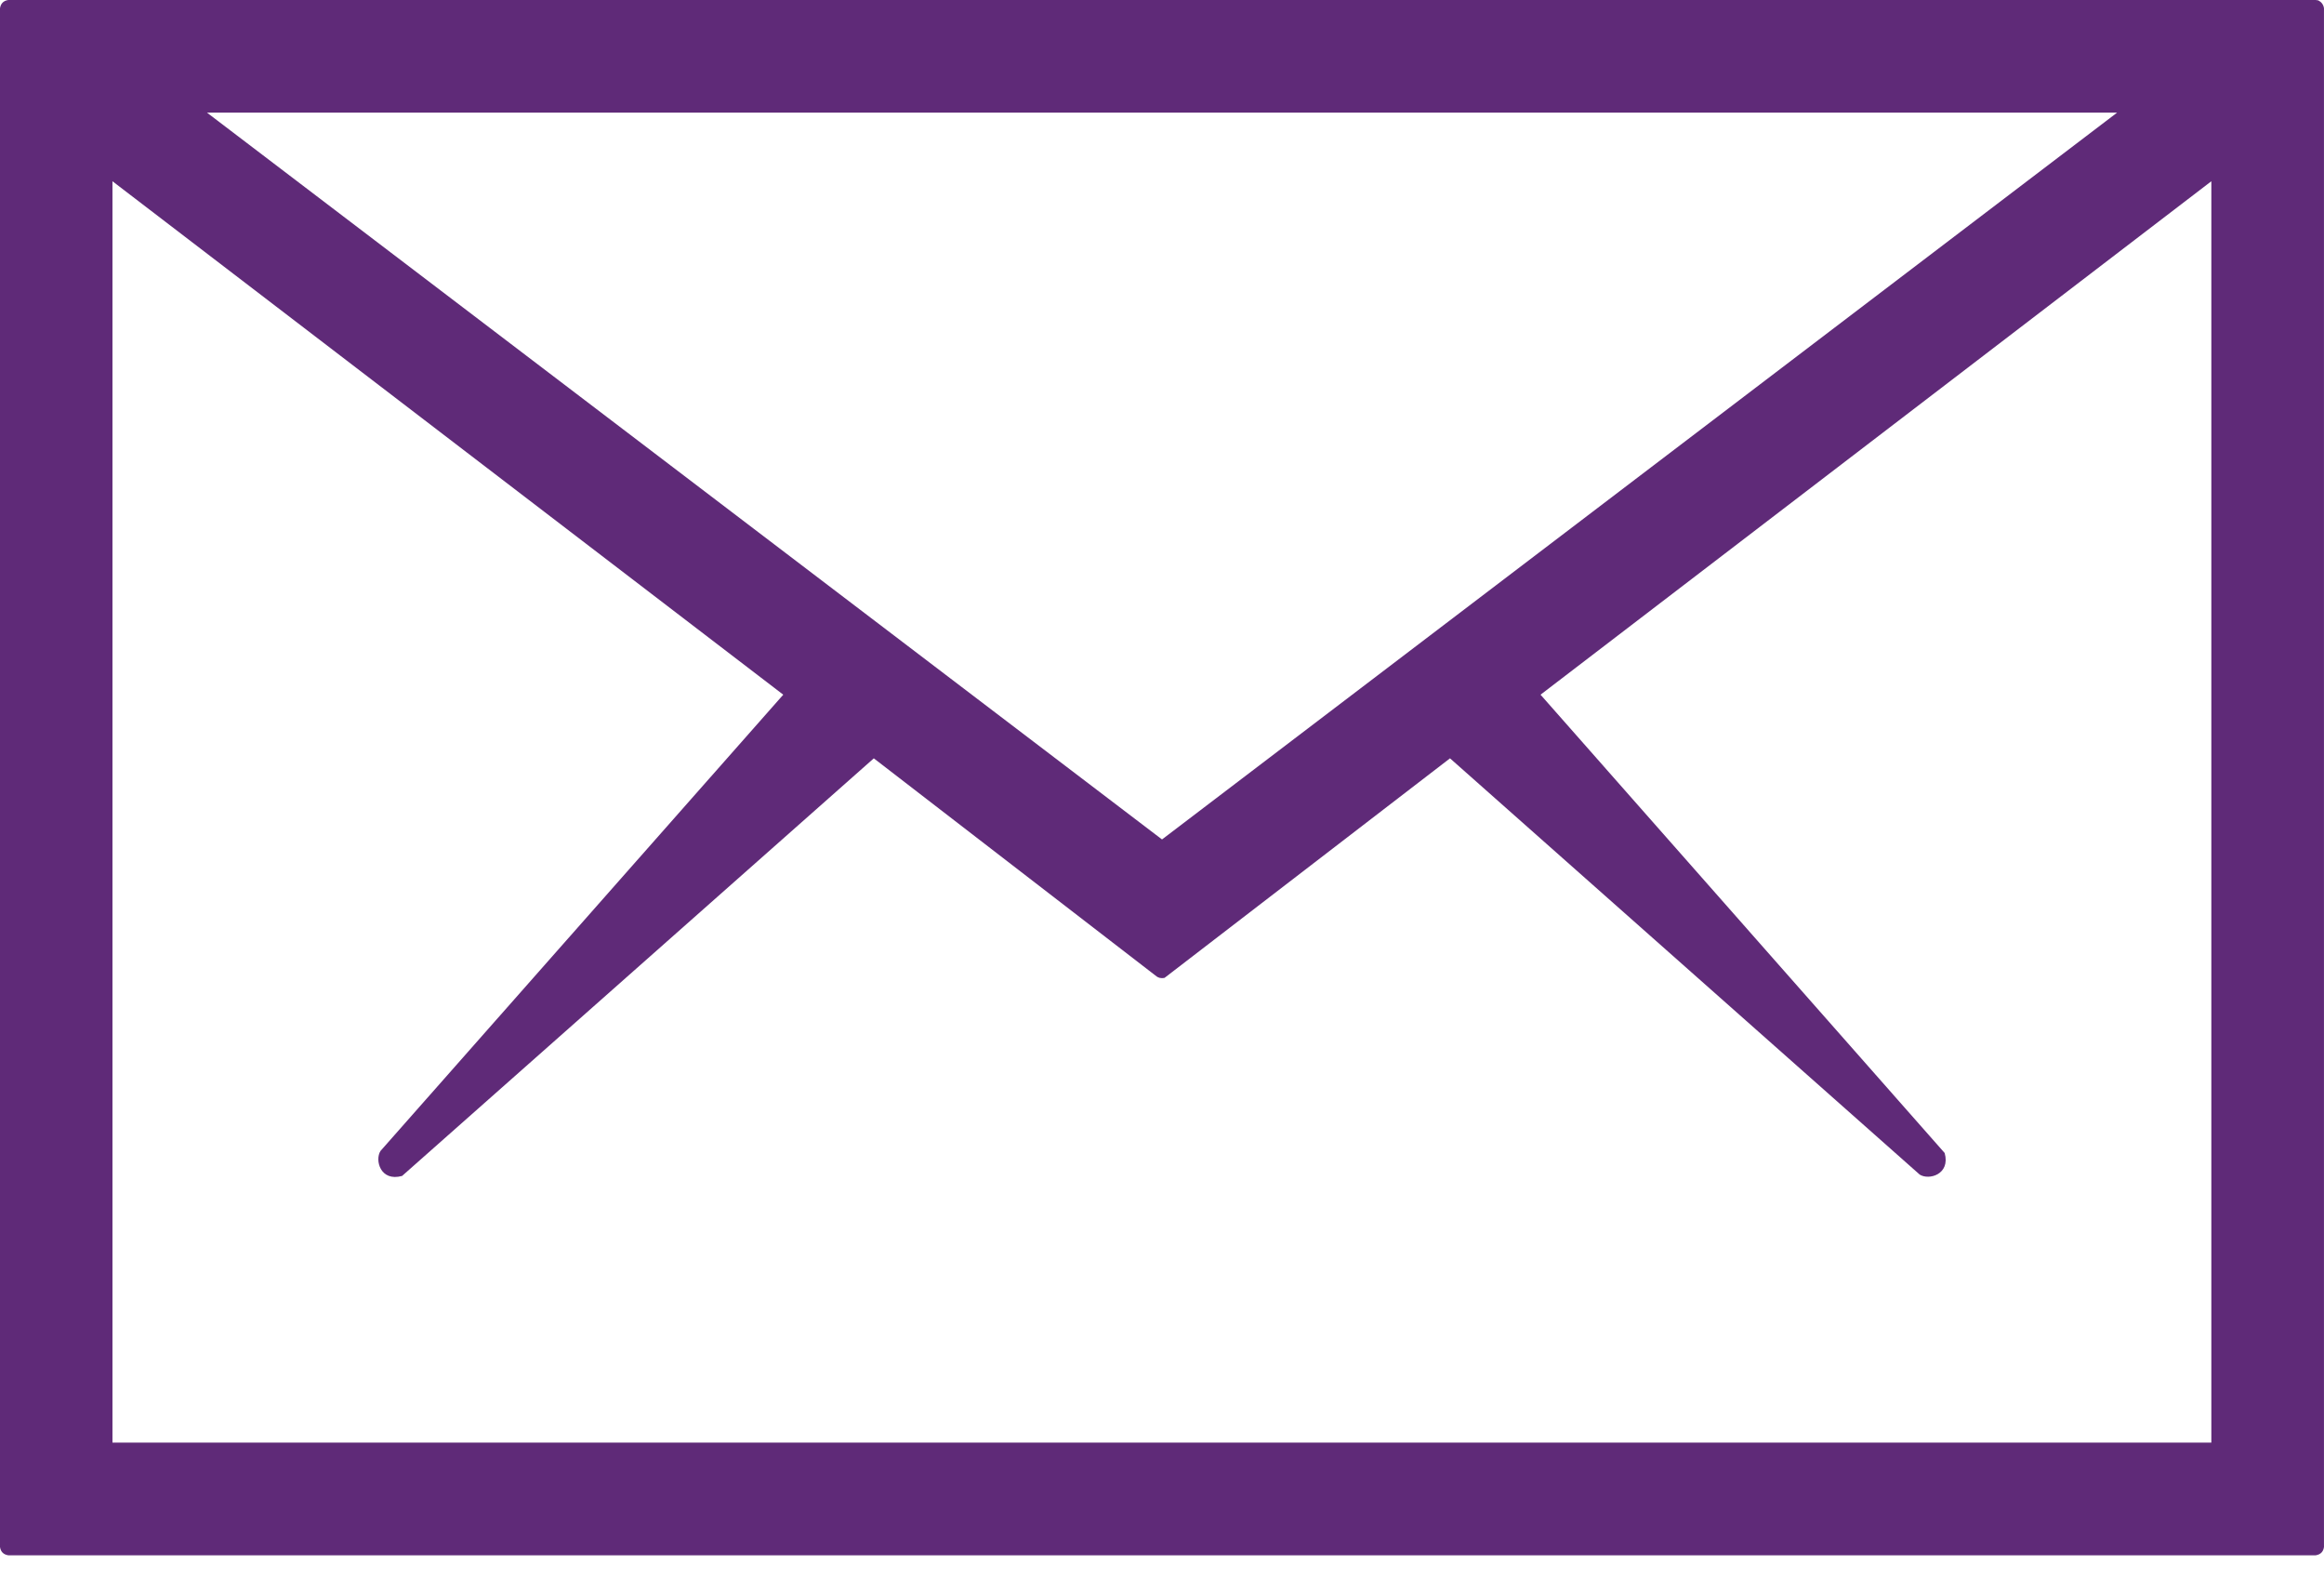
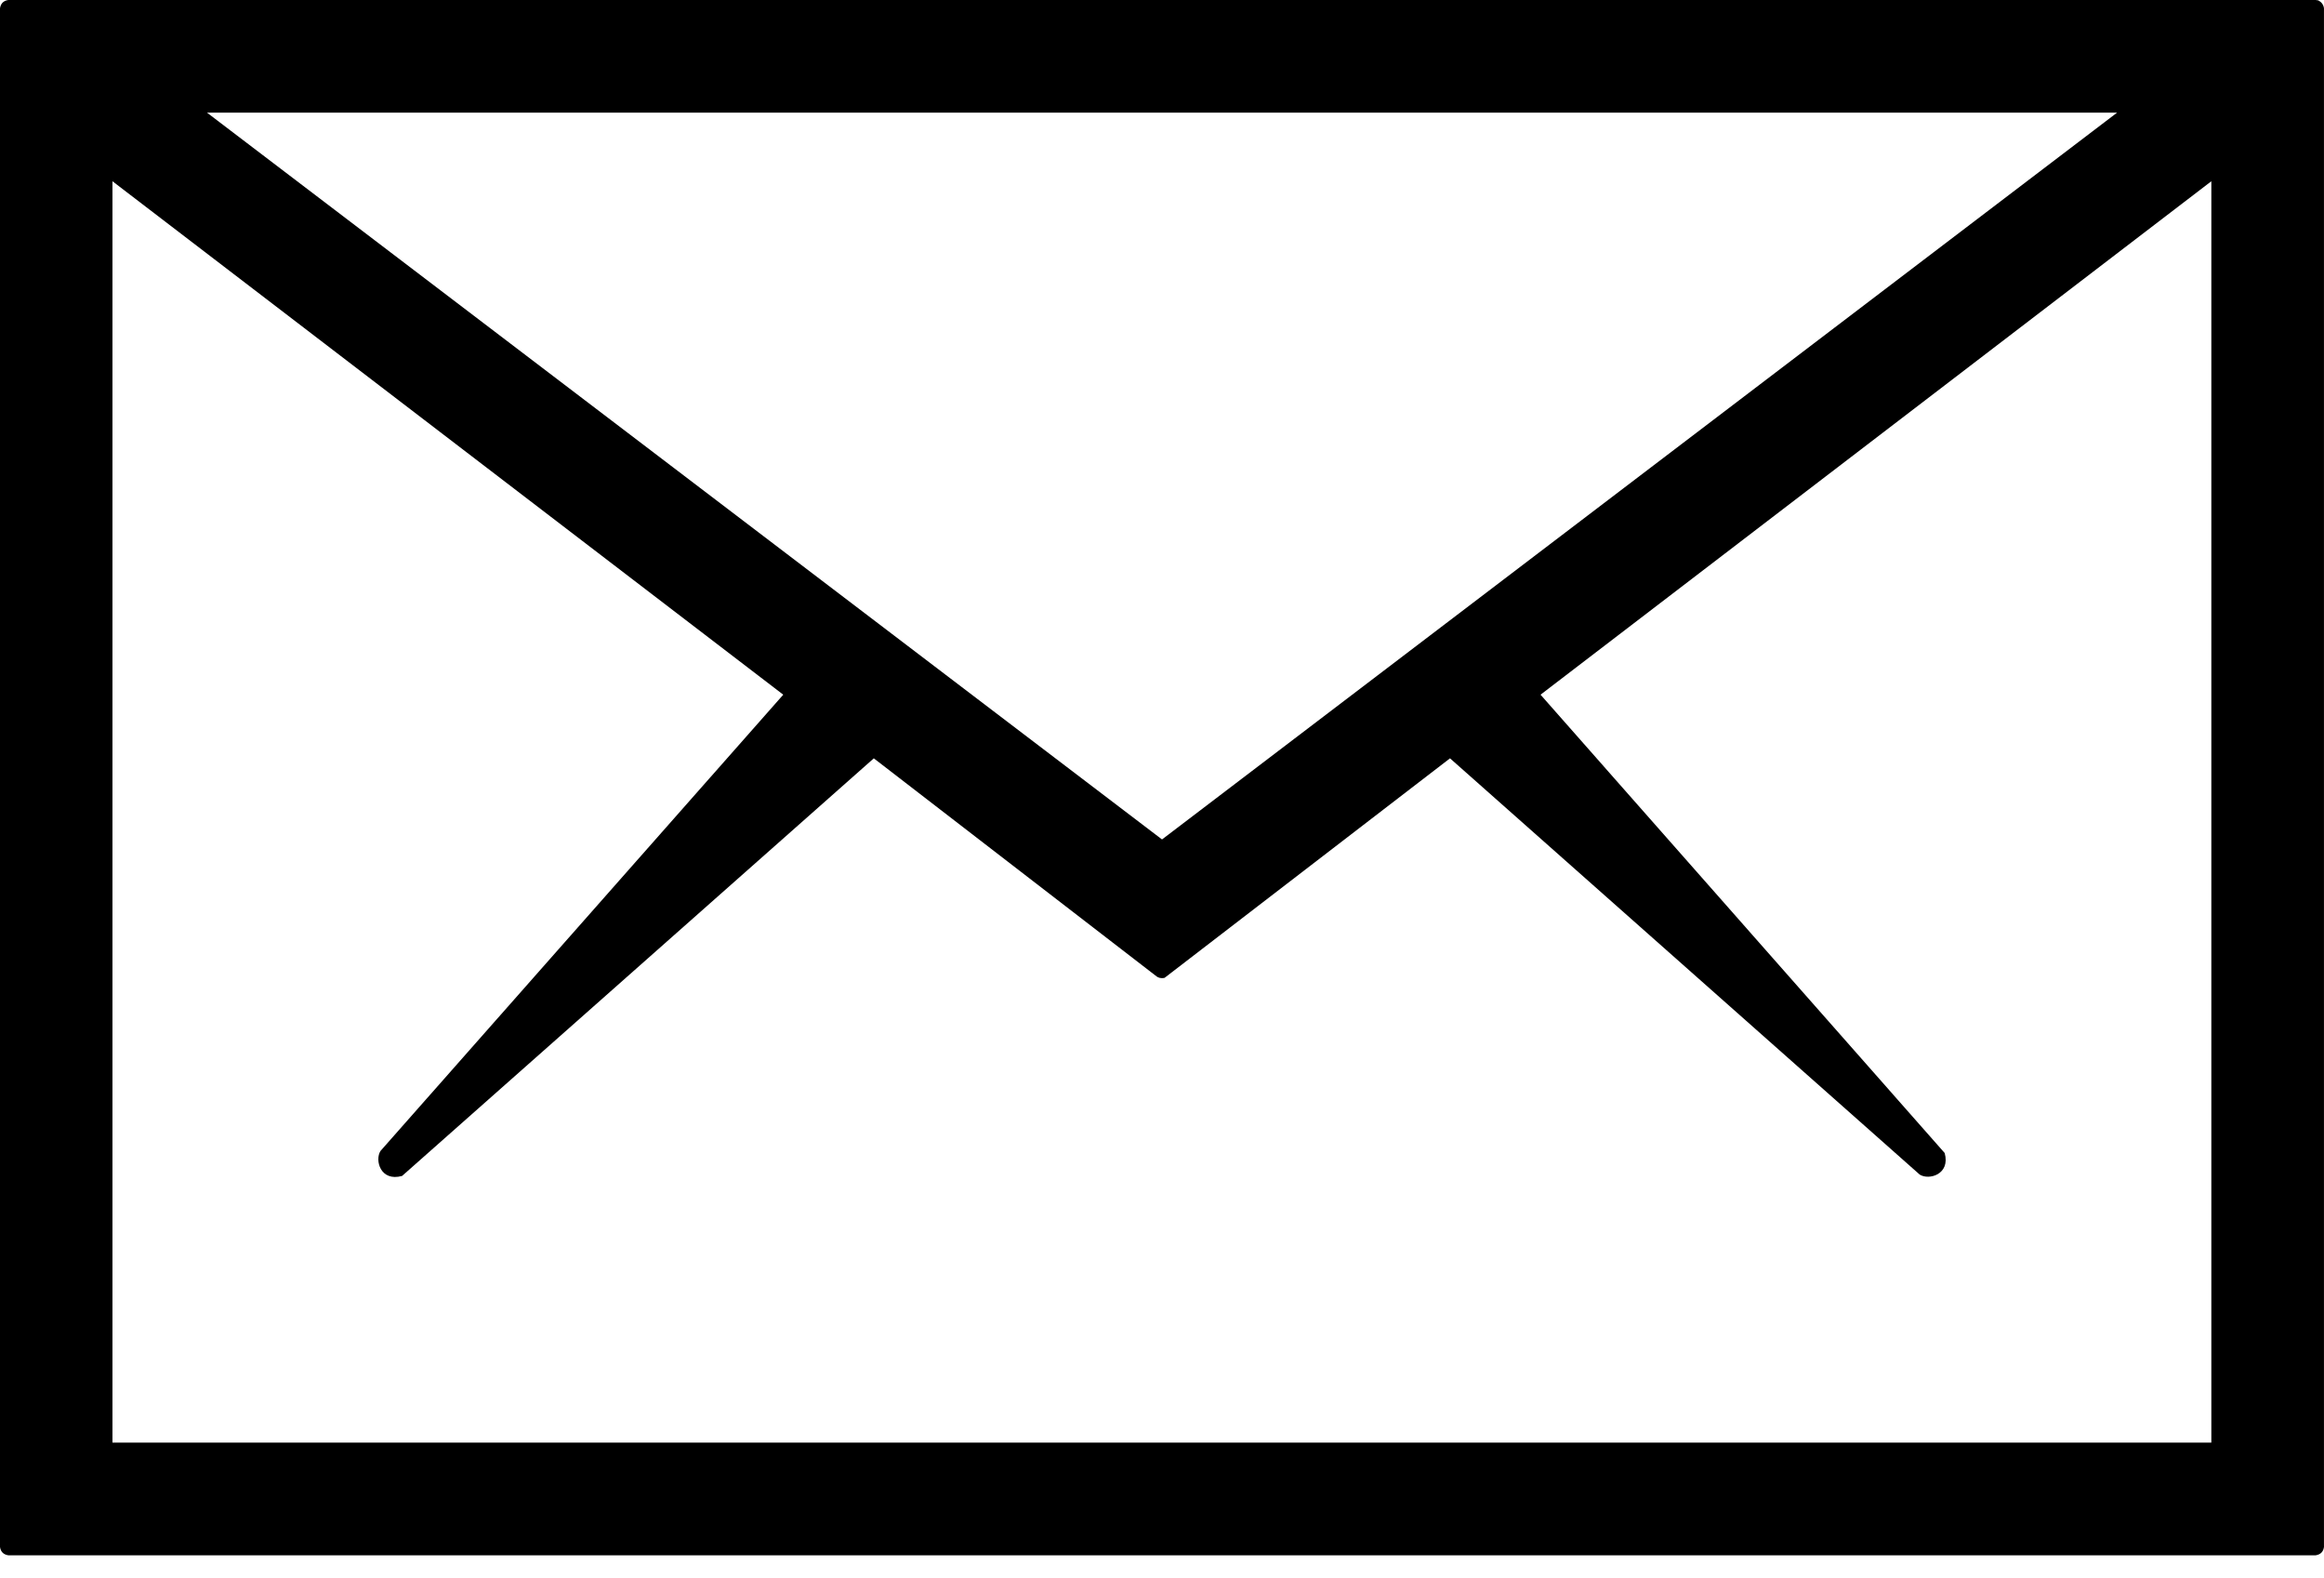
<svg xmlns="http://www.w3.org/2000/svg" width="100%" height="100%" viewBox="0 0 56 38" version="1.1" xml:space="preserve" style="fill-rule:evenodd;clip-rule:evenodd;stroke-linejoin:round;stroke-miterlimit:1.414;">
  <g id="ion-ios-email-outline" transform="matrix(1.32383,0,0,1.32383,-431.37,-169.253)">
-     <path d="M368.001,156.152L326,156.152C325.918,156.139 325.864,156.093 325.85,156.002L325.85,128.001C325.863,127.919 325.909,127.865 326,127.851L368.001,127.851C368.017,127.853 368.032,127.856 368.048,127.858C368.104,127.887 368.141,127.934 368.151,128.001L368.151,156.002C368.139,156.084 368.093,156.137 368.001,156.152ZM353.891,140.492C353.891,140.492 361.247,148.832 361.247,148.832C361.355,149.223 360.958,149.332 360.792,149.224L352.243,141.65L347.047,145.645C346.962,145.659 346.936,145.637 346.907,145.622L341.755,141.65C341.755,141.65 333.169,149.249 333.169,149.249C332.773,149.359 332.669,148.96 332.776,148.794L340.107,140.492L327.897,131.149L327.897,154.102L366.101,154.102L366.101,131.149C362.031,134.263 357.961,137.377 353.891,140.492ZM364.385,129.901L329.618,129.901L347.001,143.126L364.385,129.901Z" style="fill:rgb(95,42,120);fill-rule:nonzero;" />
+     <path d="M368.001,156.152L326,156.152C325.918,156.139 325.864,156.093 325.85,156.002L325.85,128.001C325.863,127.919 325.909,127.865 326,127.851L368.001,127.851C368.017,127.853 368.032,127.856 368.048,127.858C368.104,127.887 368.141,127.934 368.151,128.001L368.151,156.002C368.139,156.084 368.093,156.137 368.001,156.152ZM353.891,140.492C353.891,140.492 361.247,148.832 361.247,148.832C361.355,149.223 360.958,149.332 360.792,149.224L352.243,141.65L347.047,145.645C346.962,145.659 346.936,145.637 346.907,145.622L341.755,141.65C341.755,141.65 333.169,149.249 333.169,149.249C332.773,149.359 332.669,148.96 332.776,148.794L340.107,140.492L327.897,131.149L327.897,154.102L366.101,154.102L366.101,131.149C362.031,134.263 357.961,137.377 353.891,140.492ZM364.385,129.901L329.618,129.901L347.001,143.126L364.385,129.901Z" style="fill:rgb(0,0,0);fill-rule:nonzero;" />
  </g>
</svg>
